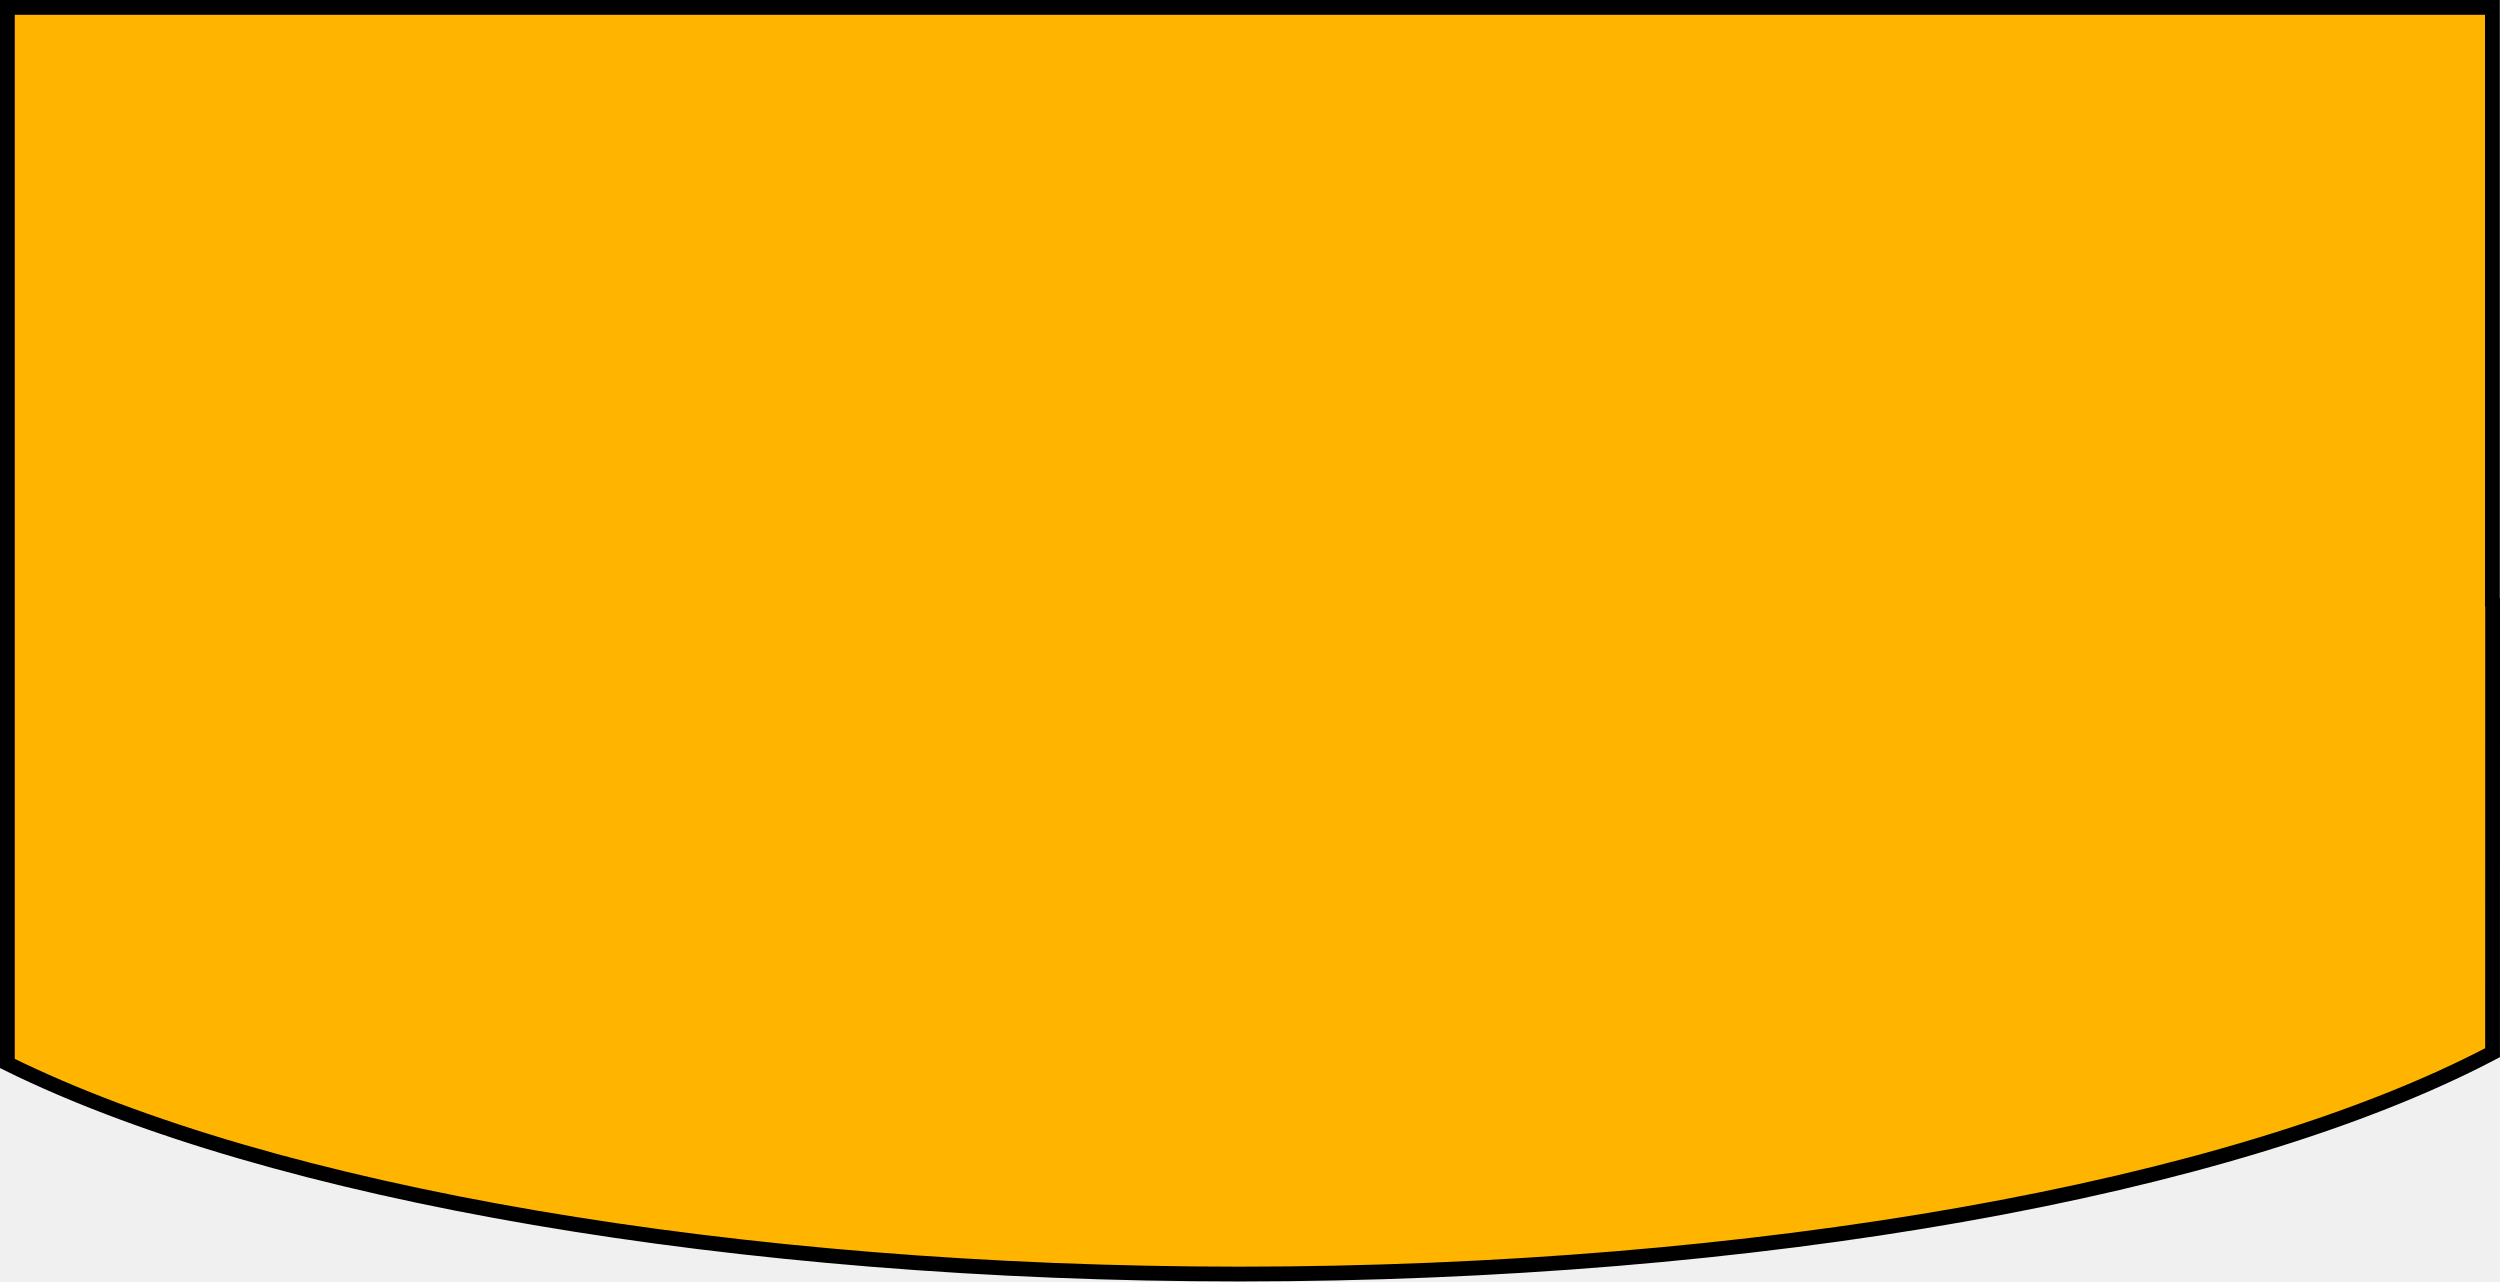
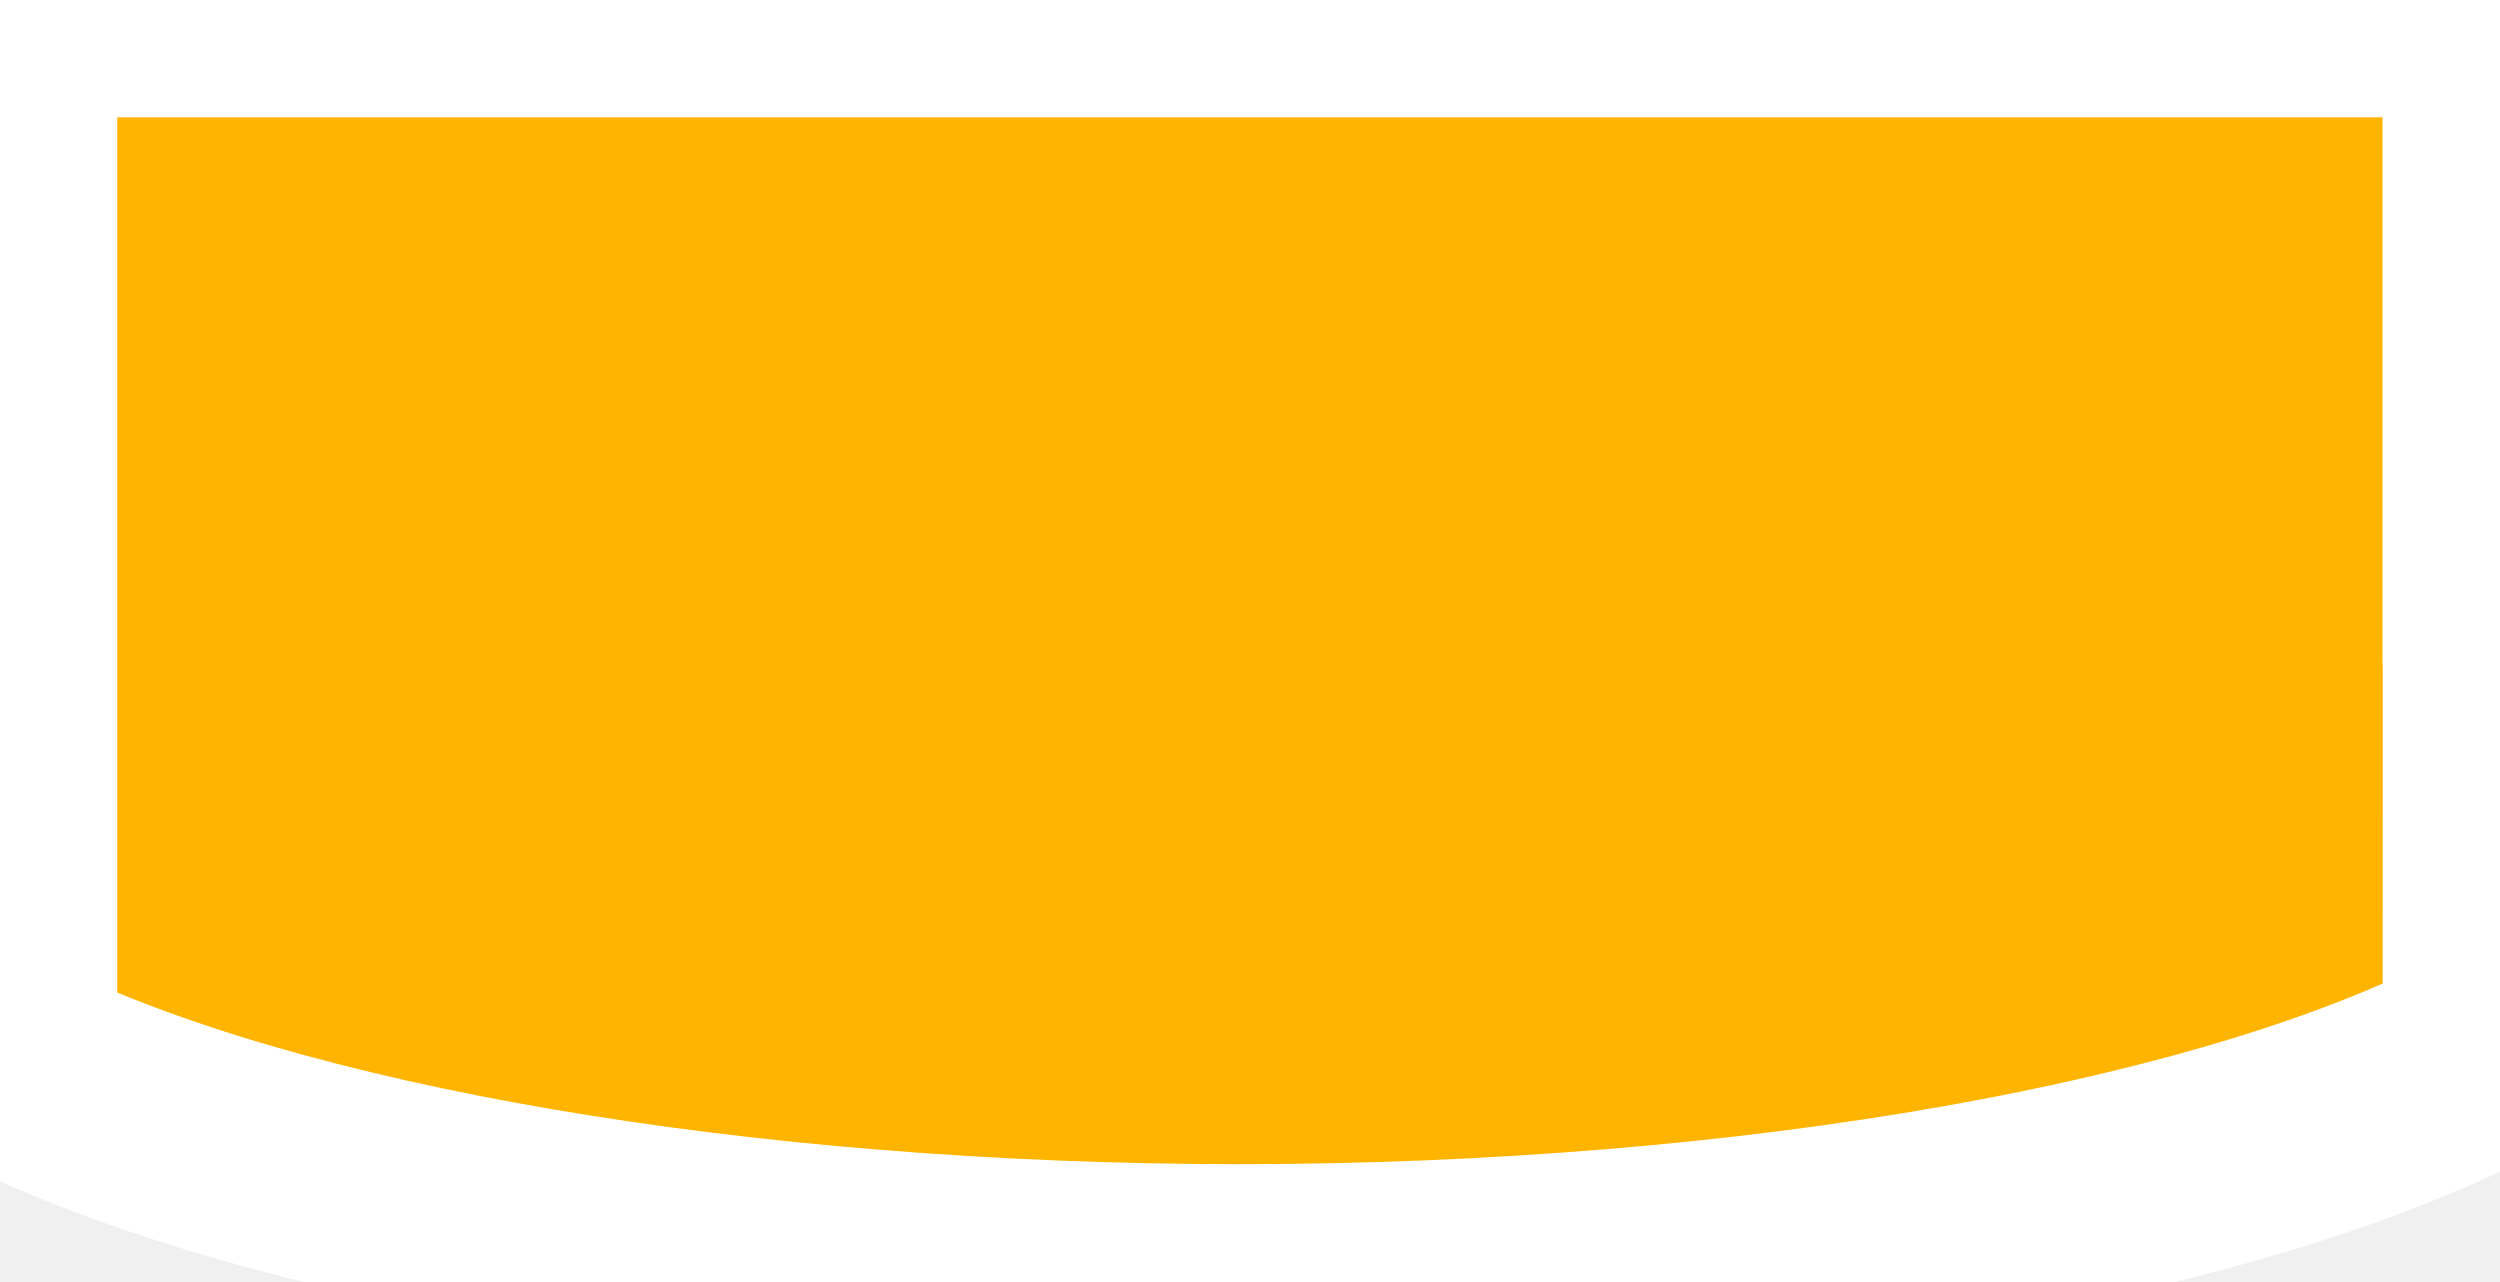
<svg xmlns="http://www.w3.org/2000/svg" width="34.128mm" height="17.494mm" viewBox="0 0 34.128 17.494" version="1.1" id="svg8">
  <defs id="defs2">
    <clipPath clipPathUnits="userSpaceOnUse" id="clipPath97">
      <rect style="fill:#ff0000;stroke-width:0.264" id="rect99" width="11.056" height="33.923" x="84.667" y="111.225" />
    </clipPath>
  </defs>
  <g id="layer2" style="display:inline" transform="translate(-70.10667,-119.4374)">
-     <path style="fill:#ffb500;fill-opacity:1;stroke:#000000;stroke-width:0.202;stroke-opacity:1" d="m 104.134,127.662 a 19.844,6.095 0 0 0 -0.003,-0.002 V 119.538 H 70.207 v 7.418 0.56 6.439 a 19.844,6.095 0 0 0 16.82,2.875 19.844,6.095 0 0 0 17.106,-3.022 z" id="rect10" />
+     <path style="fill:#ffb500;fill-opacity:1;stroke:#ffffff;stroke-width:3;stroke-opacity:1;stroke-miterlimit:4;stroke-dasharray:none" d="m 104.134,127.662 a 19.844,6.095 0 0 0 -0.003,-0.002 V 119.538 H 70.207 v 7.418 0.56 6.439 a 19.844,6.095 0 0 0 16.82,2.875 19.844,6.095 0 0 0 17.106,-3.022 z" id="rect10" />
  </g>
</svg>
